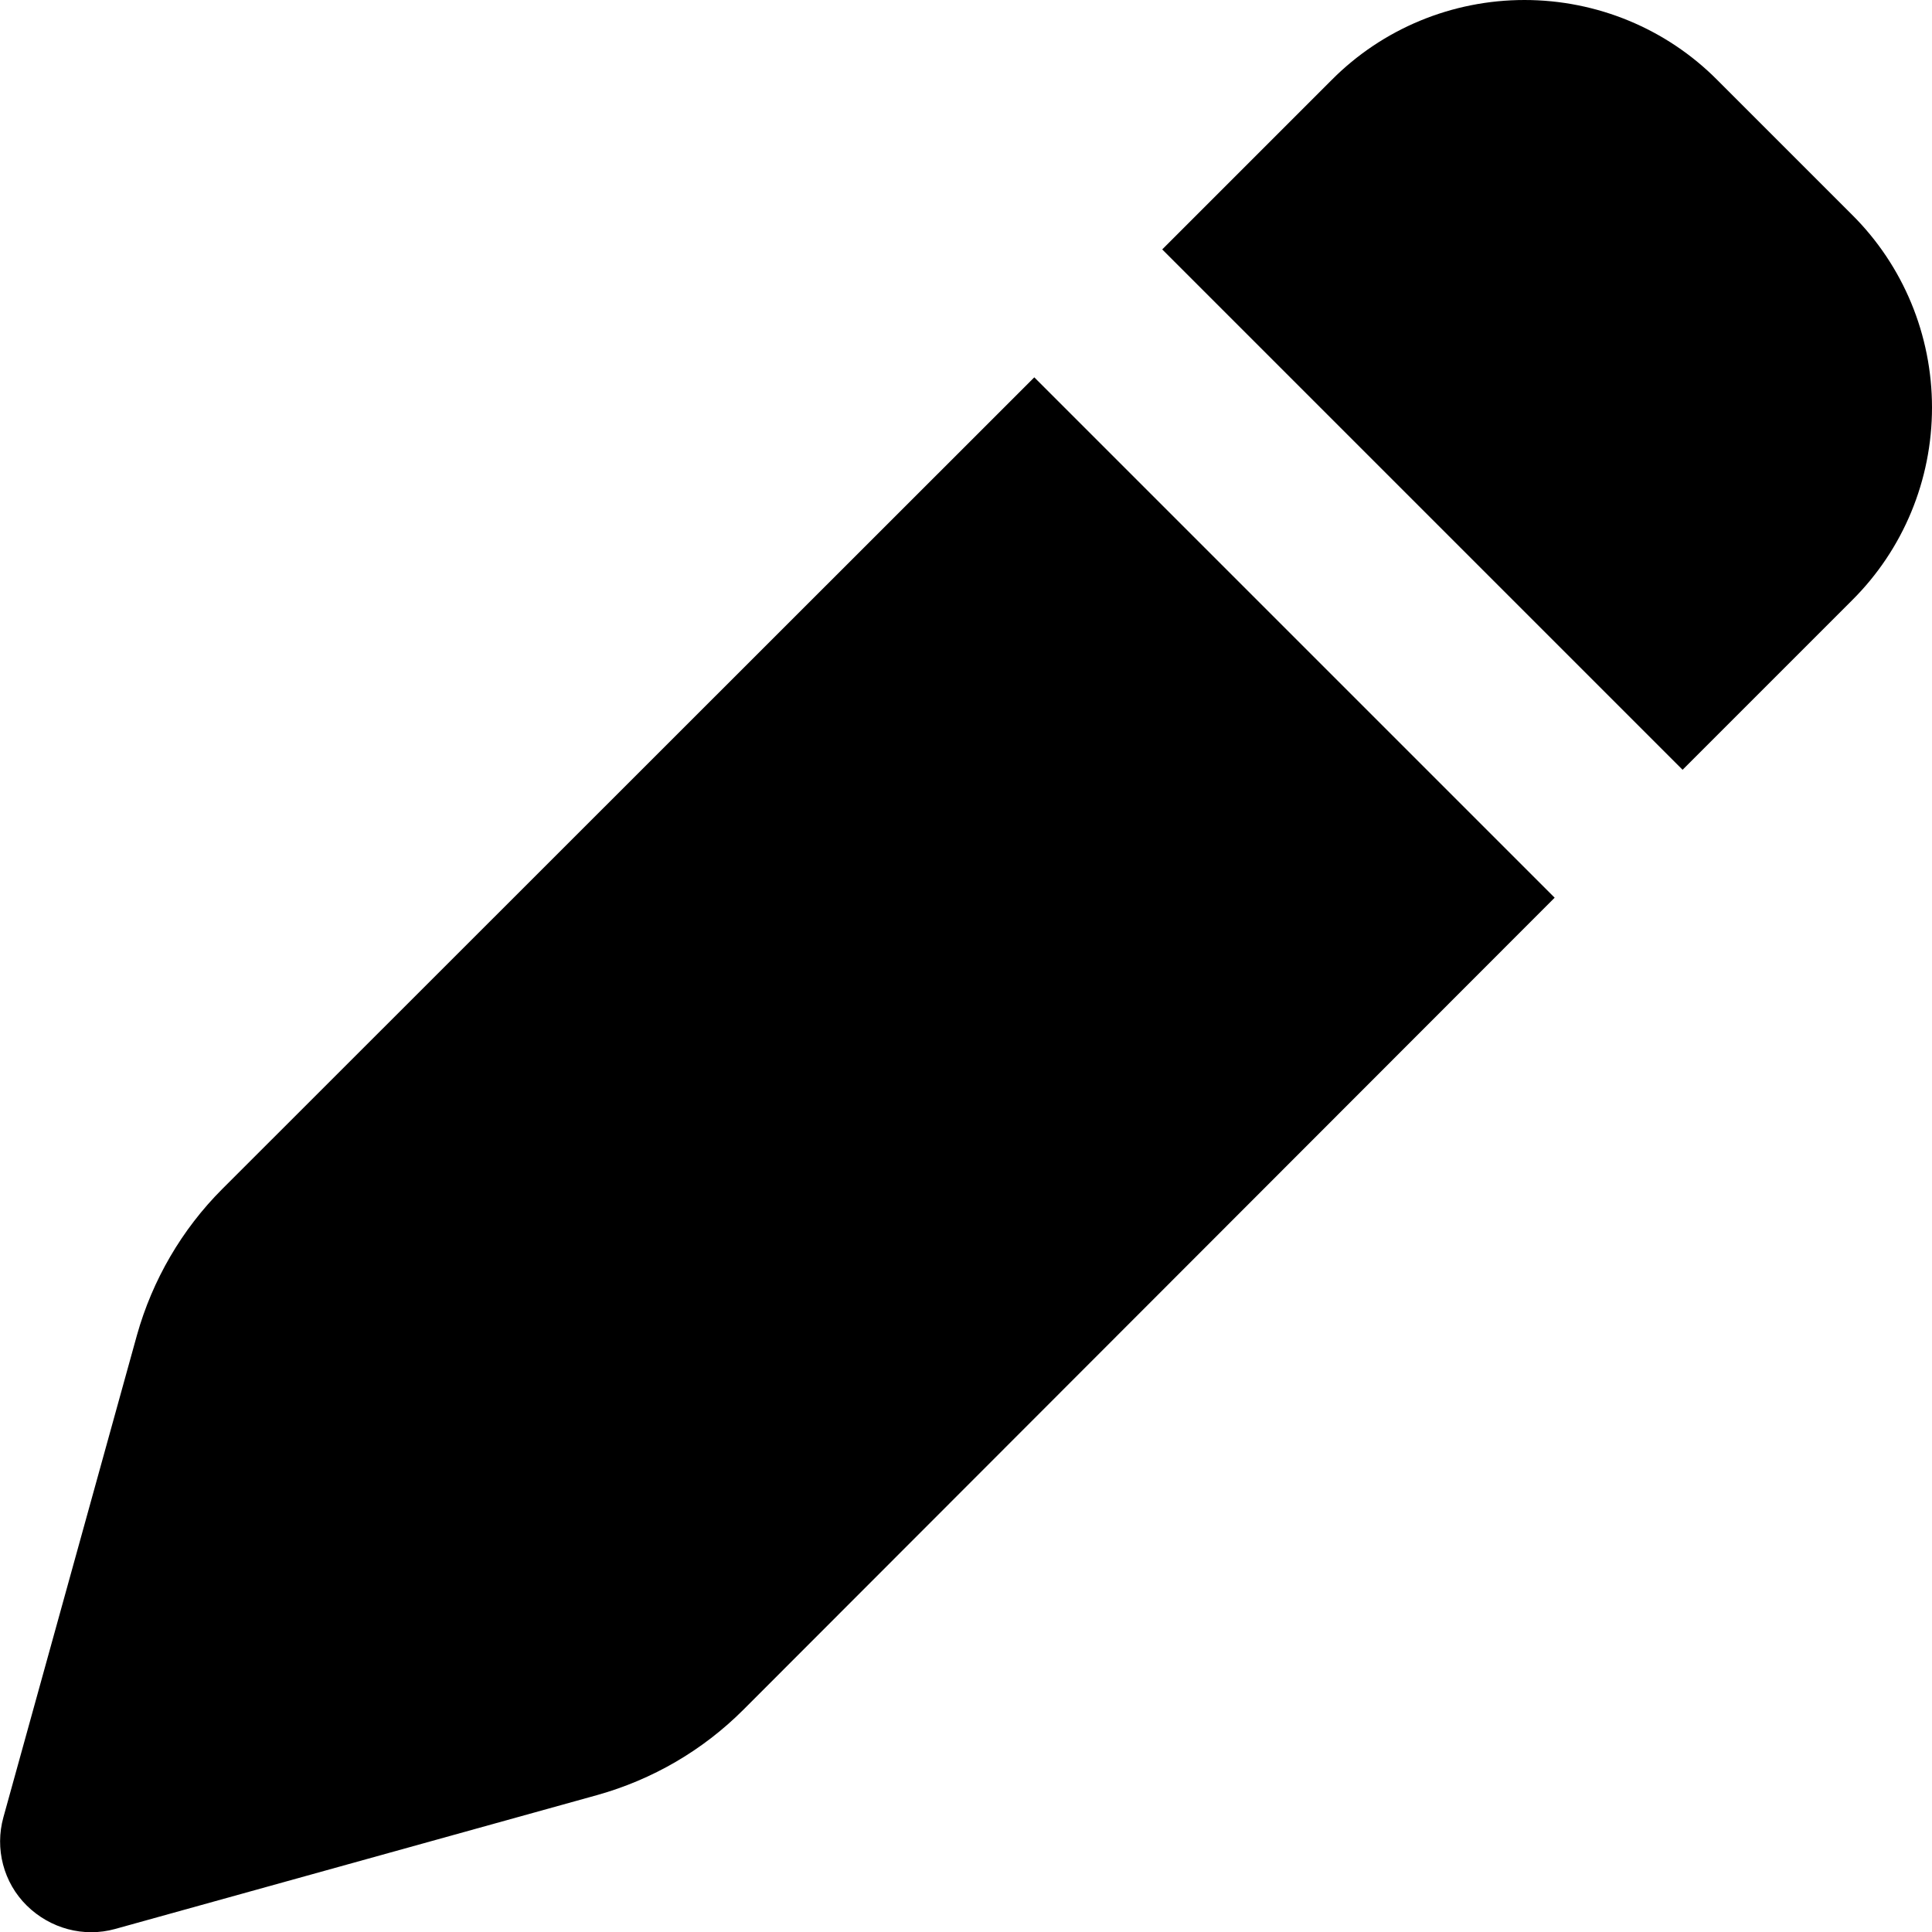
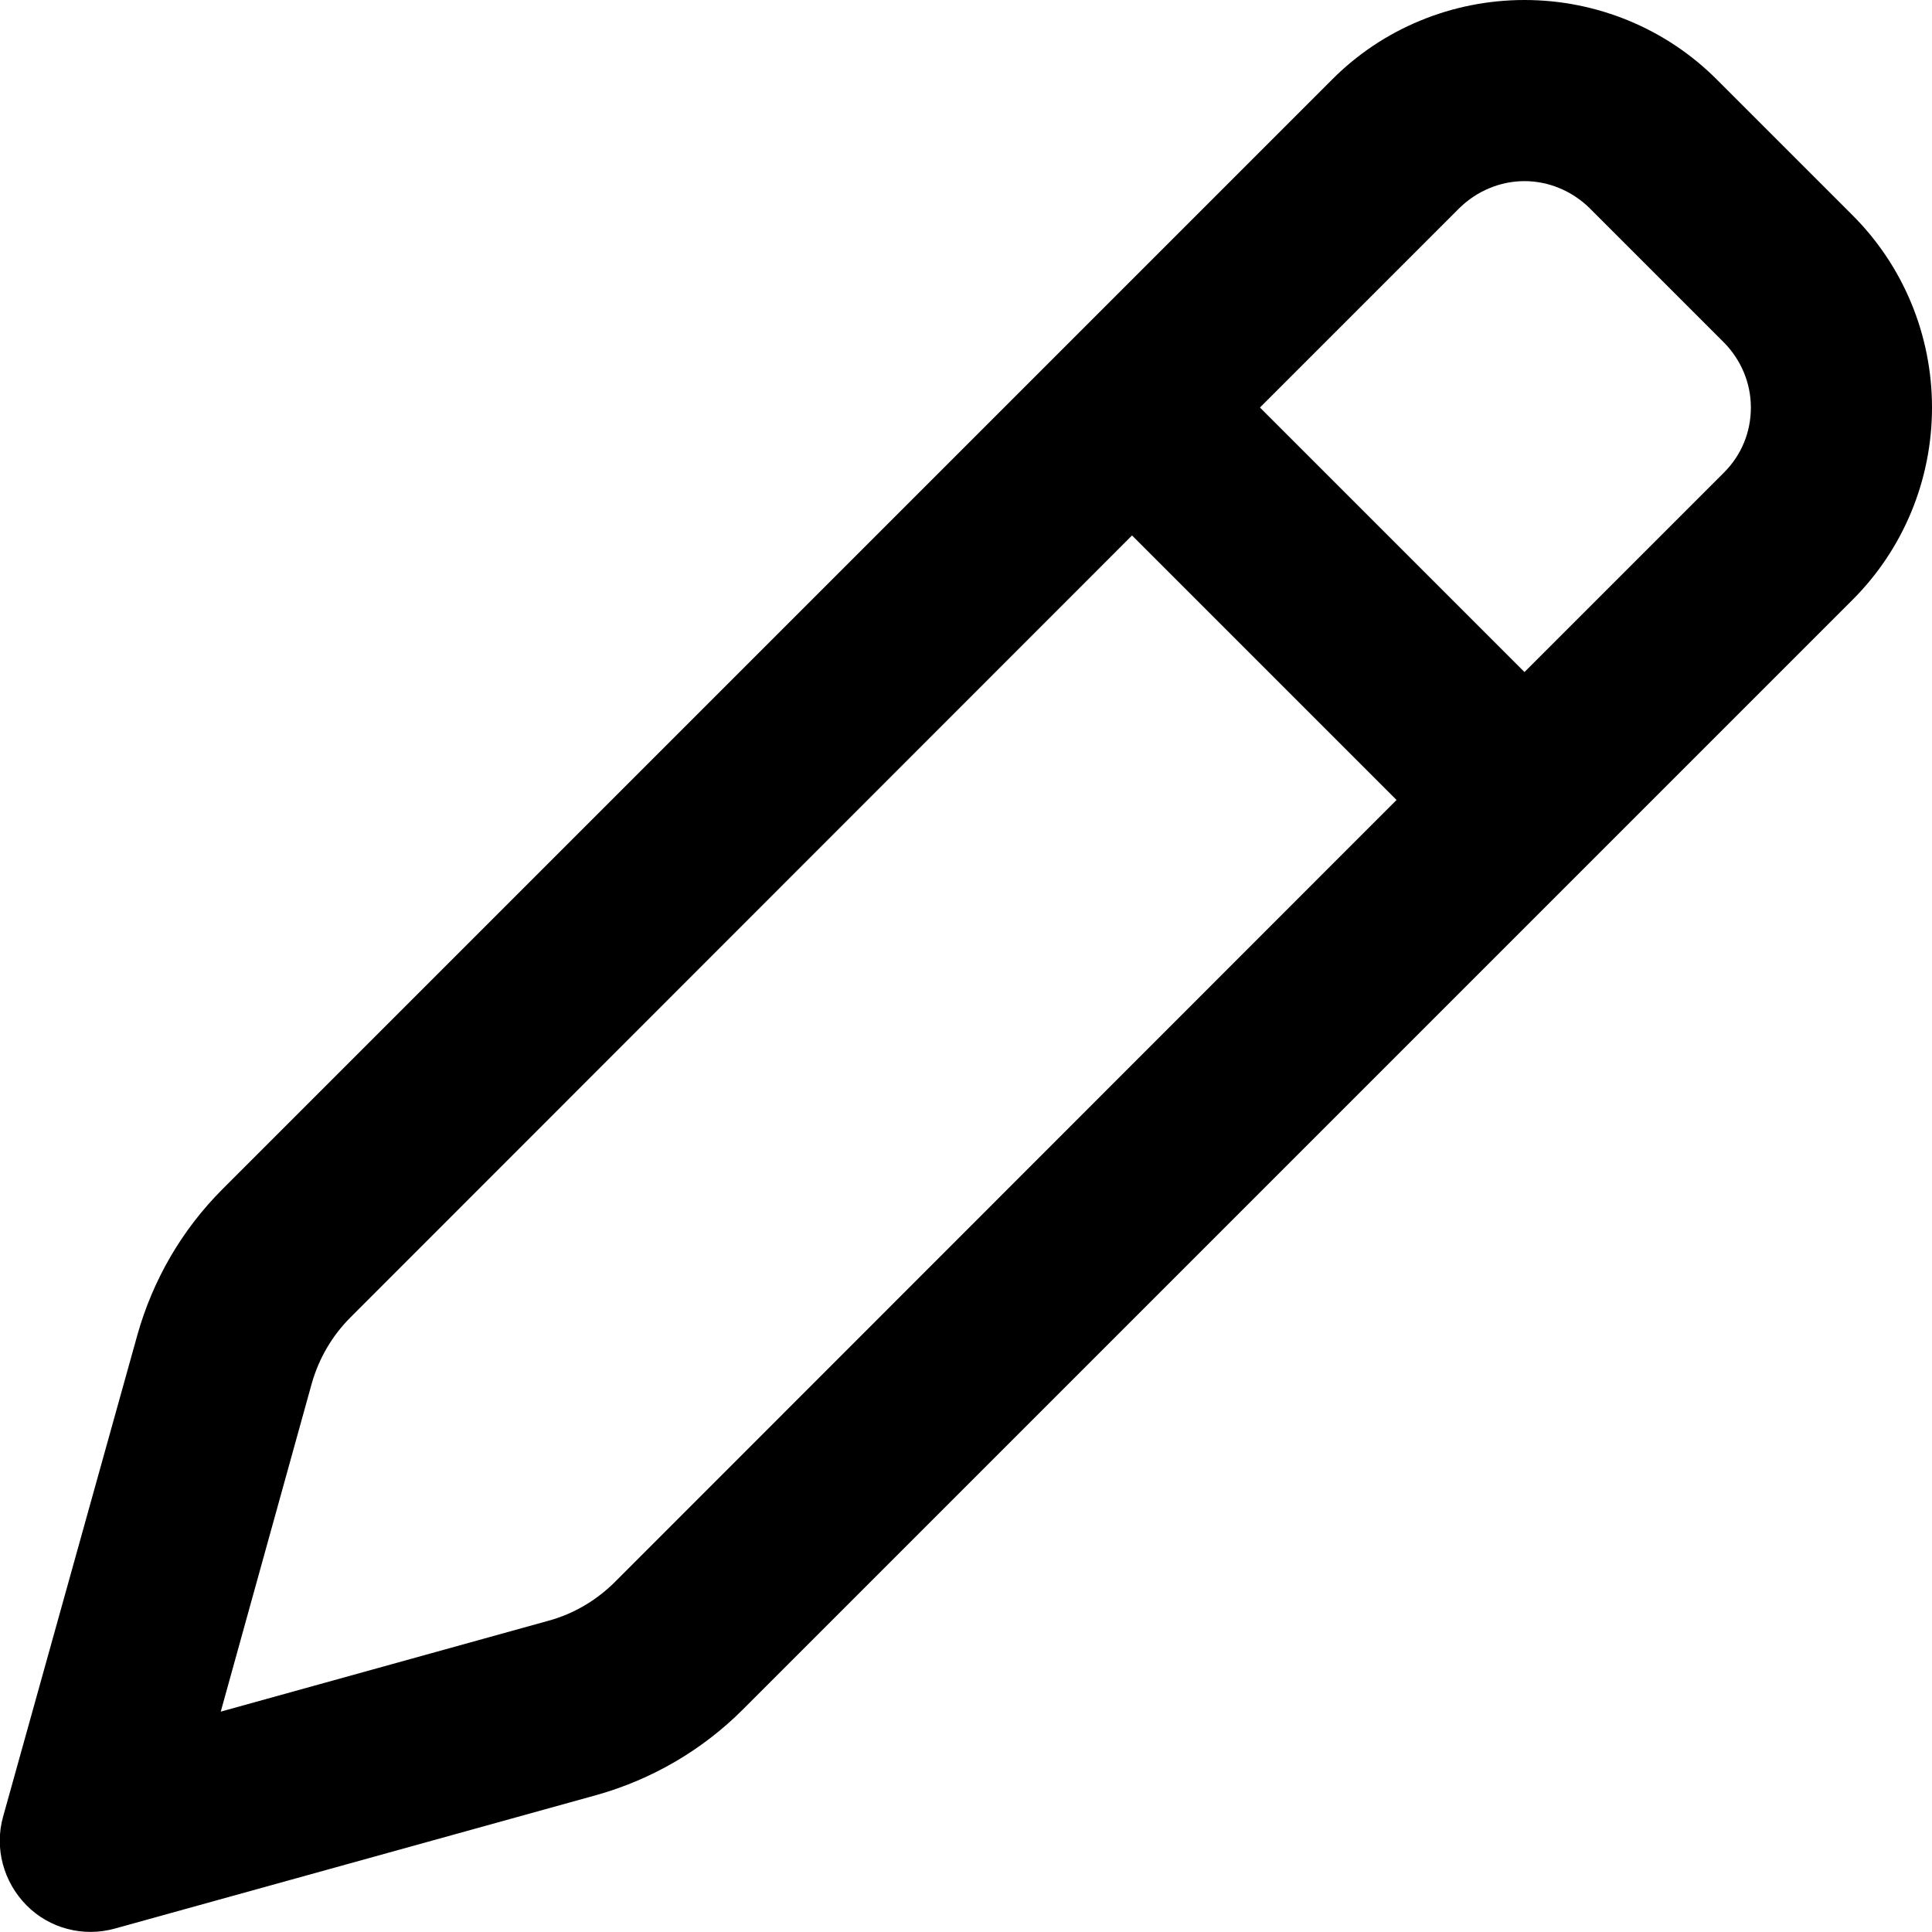
<svg xmlns="http://www.w3.org/2000/svg" viewBox="0 0 512 512">
-   <path fill="currentColor" d="M352.9 21.2L308 66.1 445.9 204 490.8 159.1C504.4 145.6 512 127.2 512 108s-7.6-37.6-21.2-51.1L455.1 21.2C441.6 7.6 423.2 0 404 0s-37.6 7.6-51.1 21.2zM274.1 100L58.9 315.1c-10.7 10.7-18.5 24.1-22.6 38.7L.9 481.6c-2.3 8.3 0 17.3 6.2 23.4s15.1 8.5 23.4 6.2l127.8-35.5c14.6-4.1 27.9-11.8 38.7-22.6L412 237.9 274.1 100z" />
+   <path fill="currentColor" d="M36.4 353.8c4.1-14.6 11.8-27.9 22.6-38.7l294-294C366.4 7.6 384.8 0 404 0s37.6 7.6 51.1 21.2l35.7 35.7C504.4 70.4 512 88.8 512 108s-7.6 37.6-21.2 51.1l-294 294c-10.7 10.7-24.1 18.5-38.7 22.6L30.4 511.1c-8.3 2.3-17.3 0-23.4-6.2s-8.5-15.1-6.2-23.4L36.4 353.8zM386.8 55.1l-52.9 52.9 70.1 70.1 52.9-52.9c4.6-4.6 7.1-10.7 7.1-17.2s-2.6-12.6-7.1-17.2L421.2 55.1C416.6 50.6 410.4 48 404 48s-12.6 2.6-17.2 7.1zM300 141.9L92.9 349.1c-4.9 4.9-8.4 10.9-10.3 17.6l-24.1 86.9 86.9-24.1c6.6-1.8 12.7-5.4 17.6-10.3L370.1 212 300 141.9z" />
</svg>
